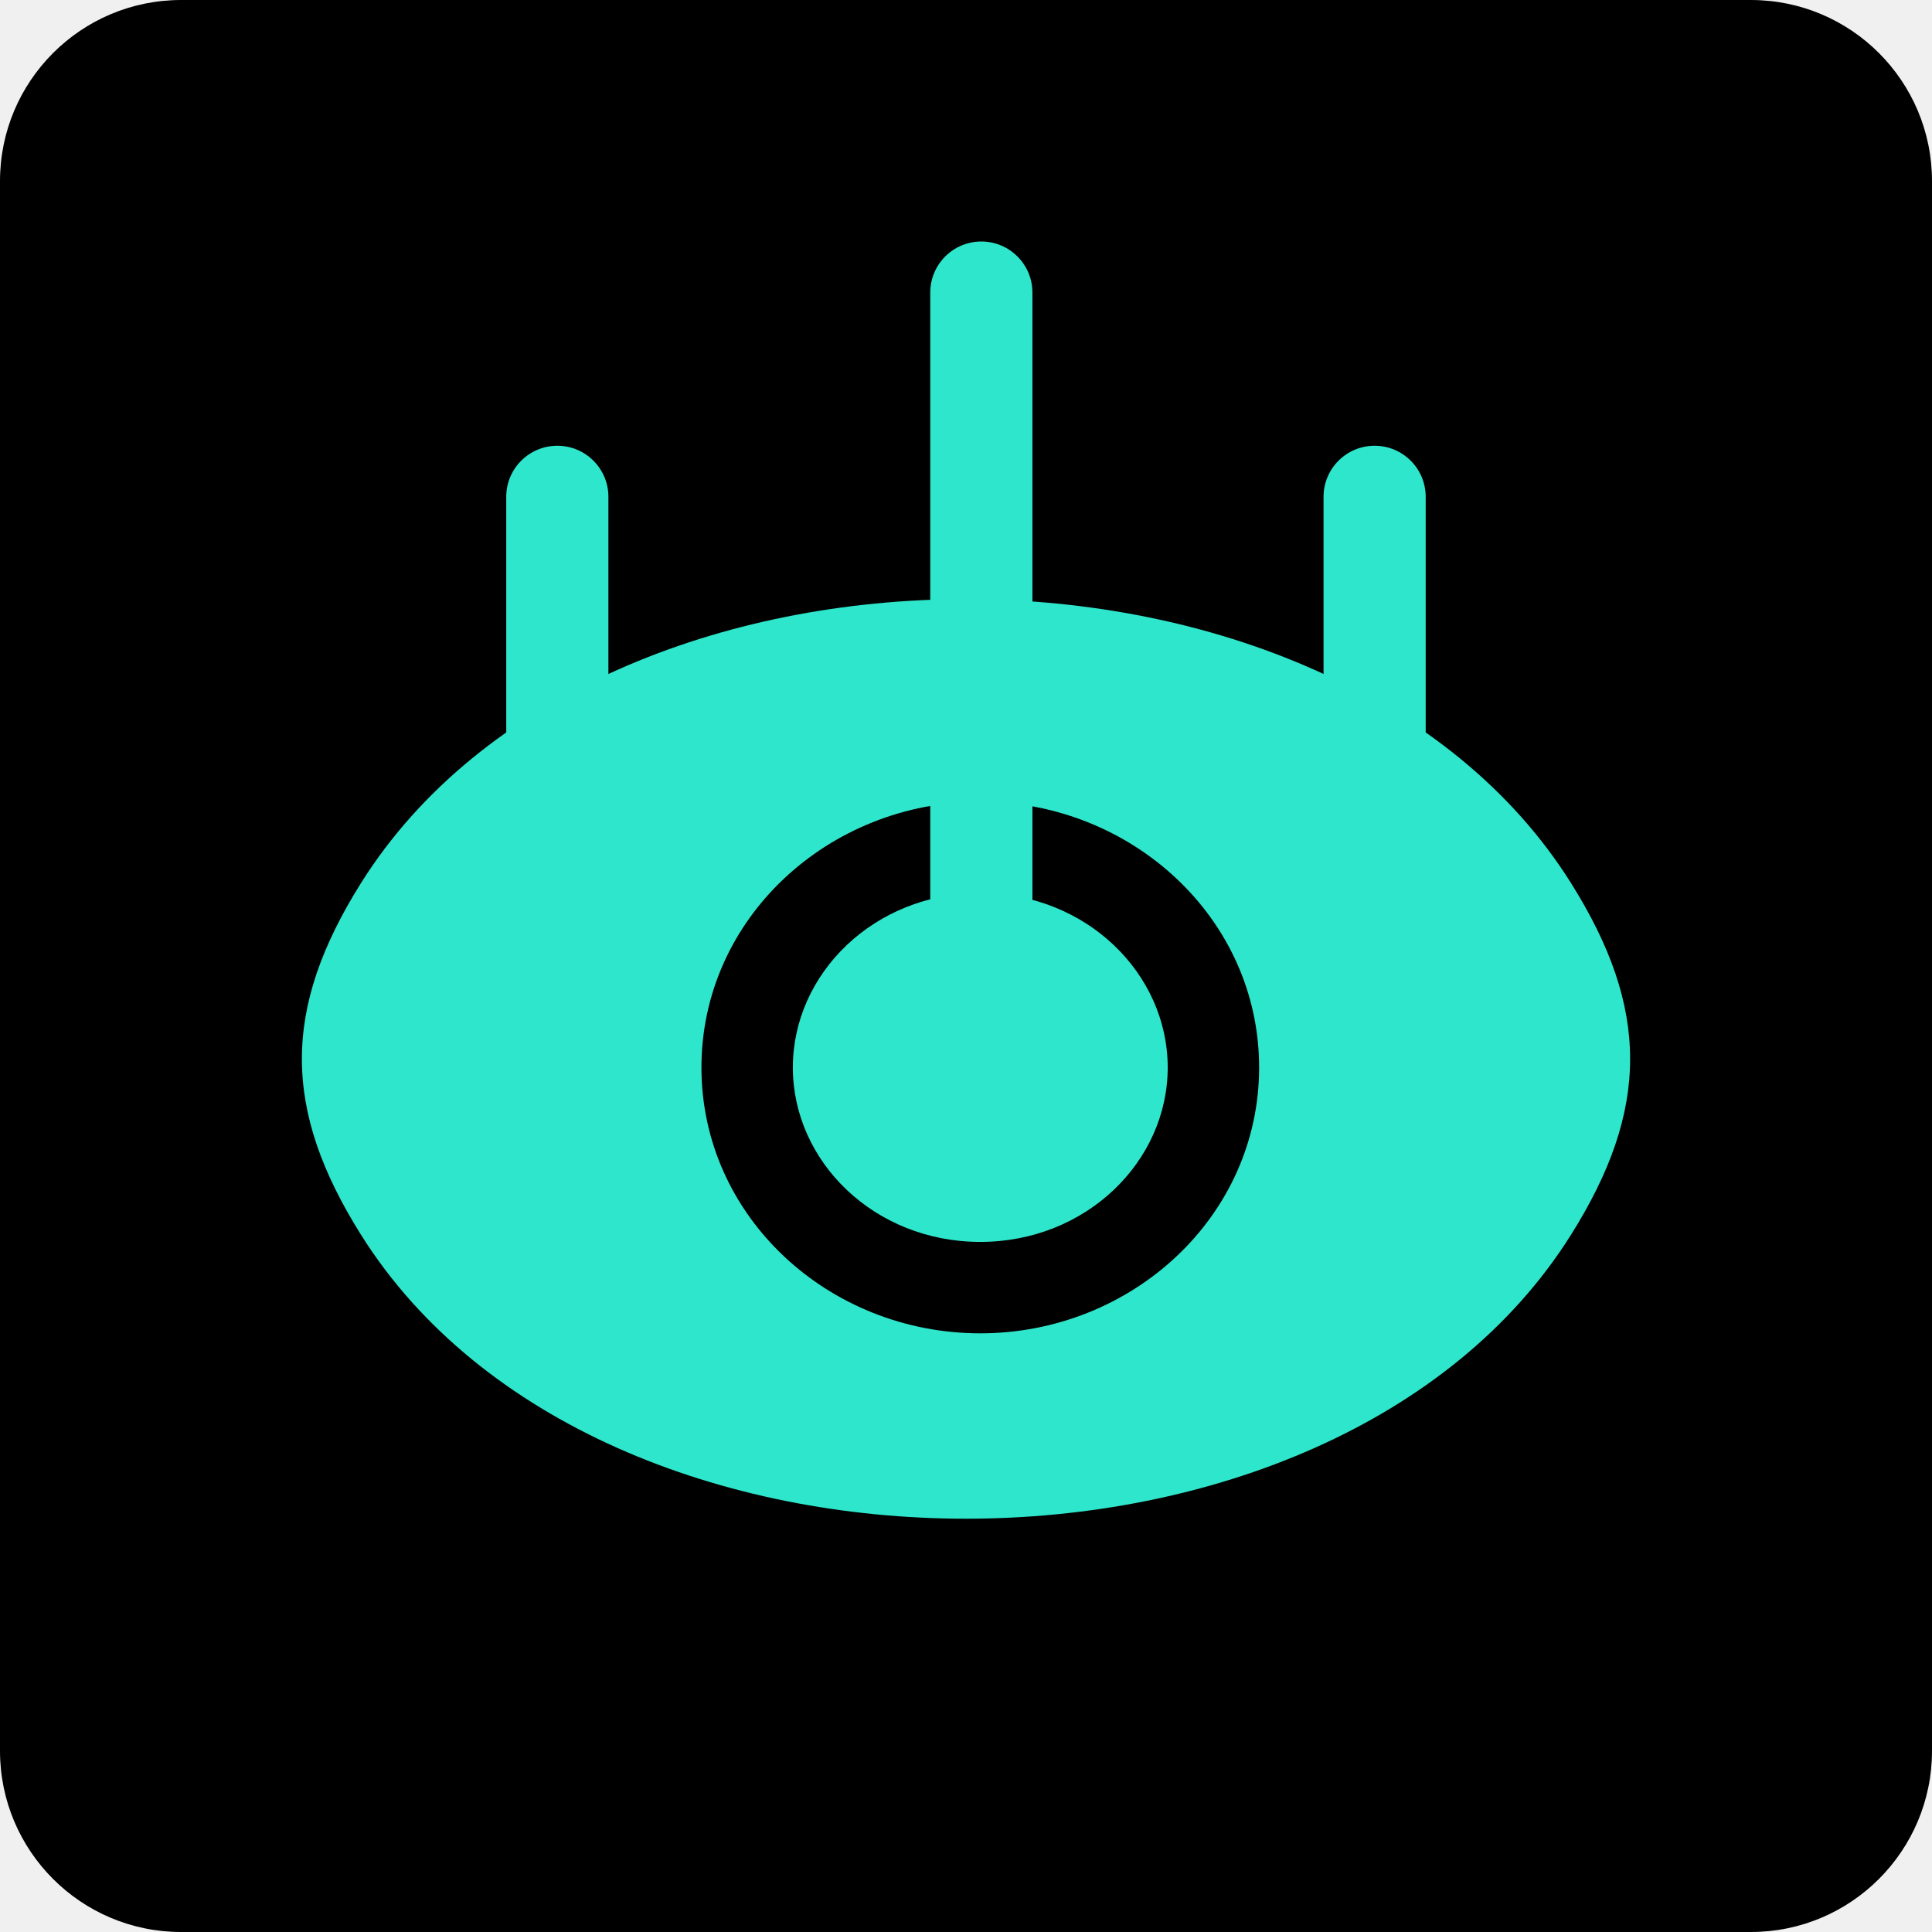
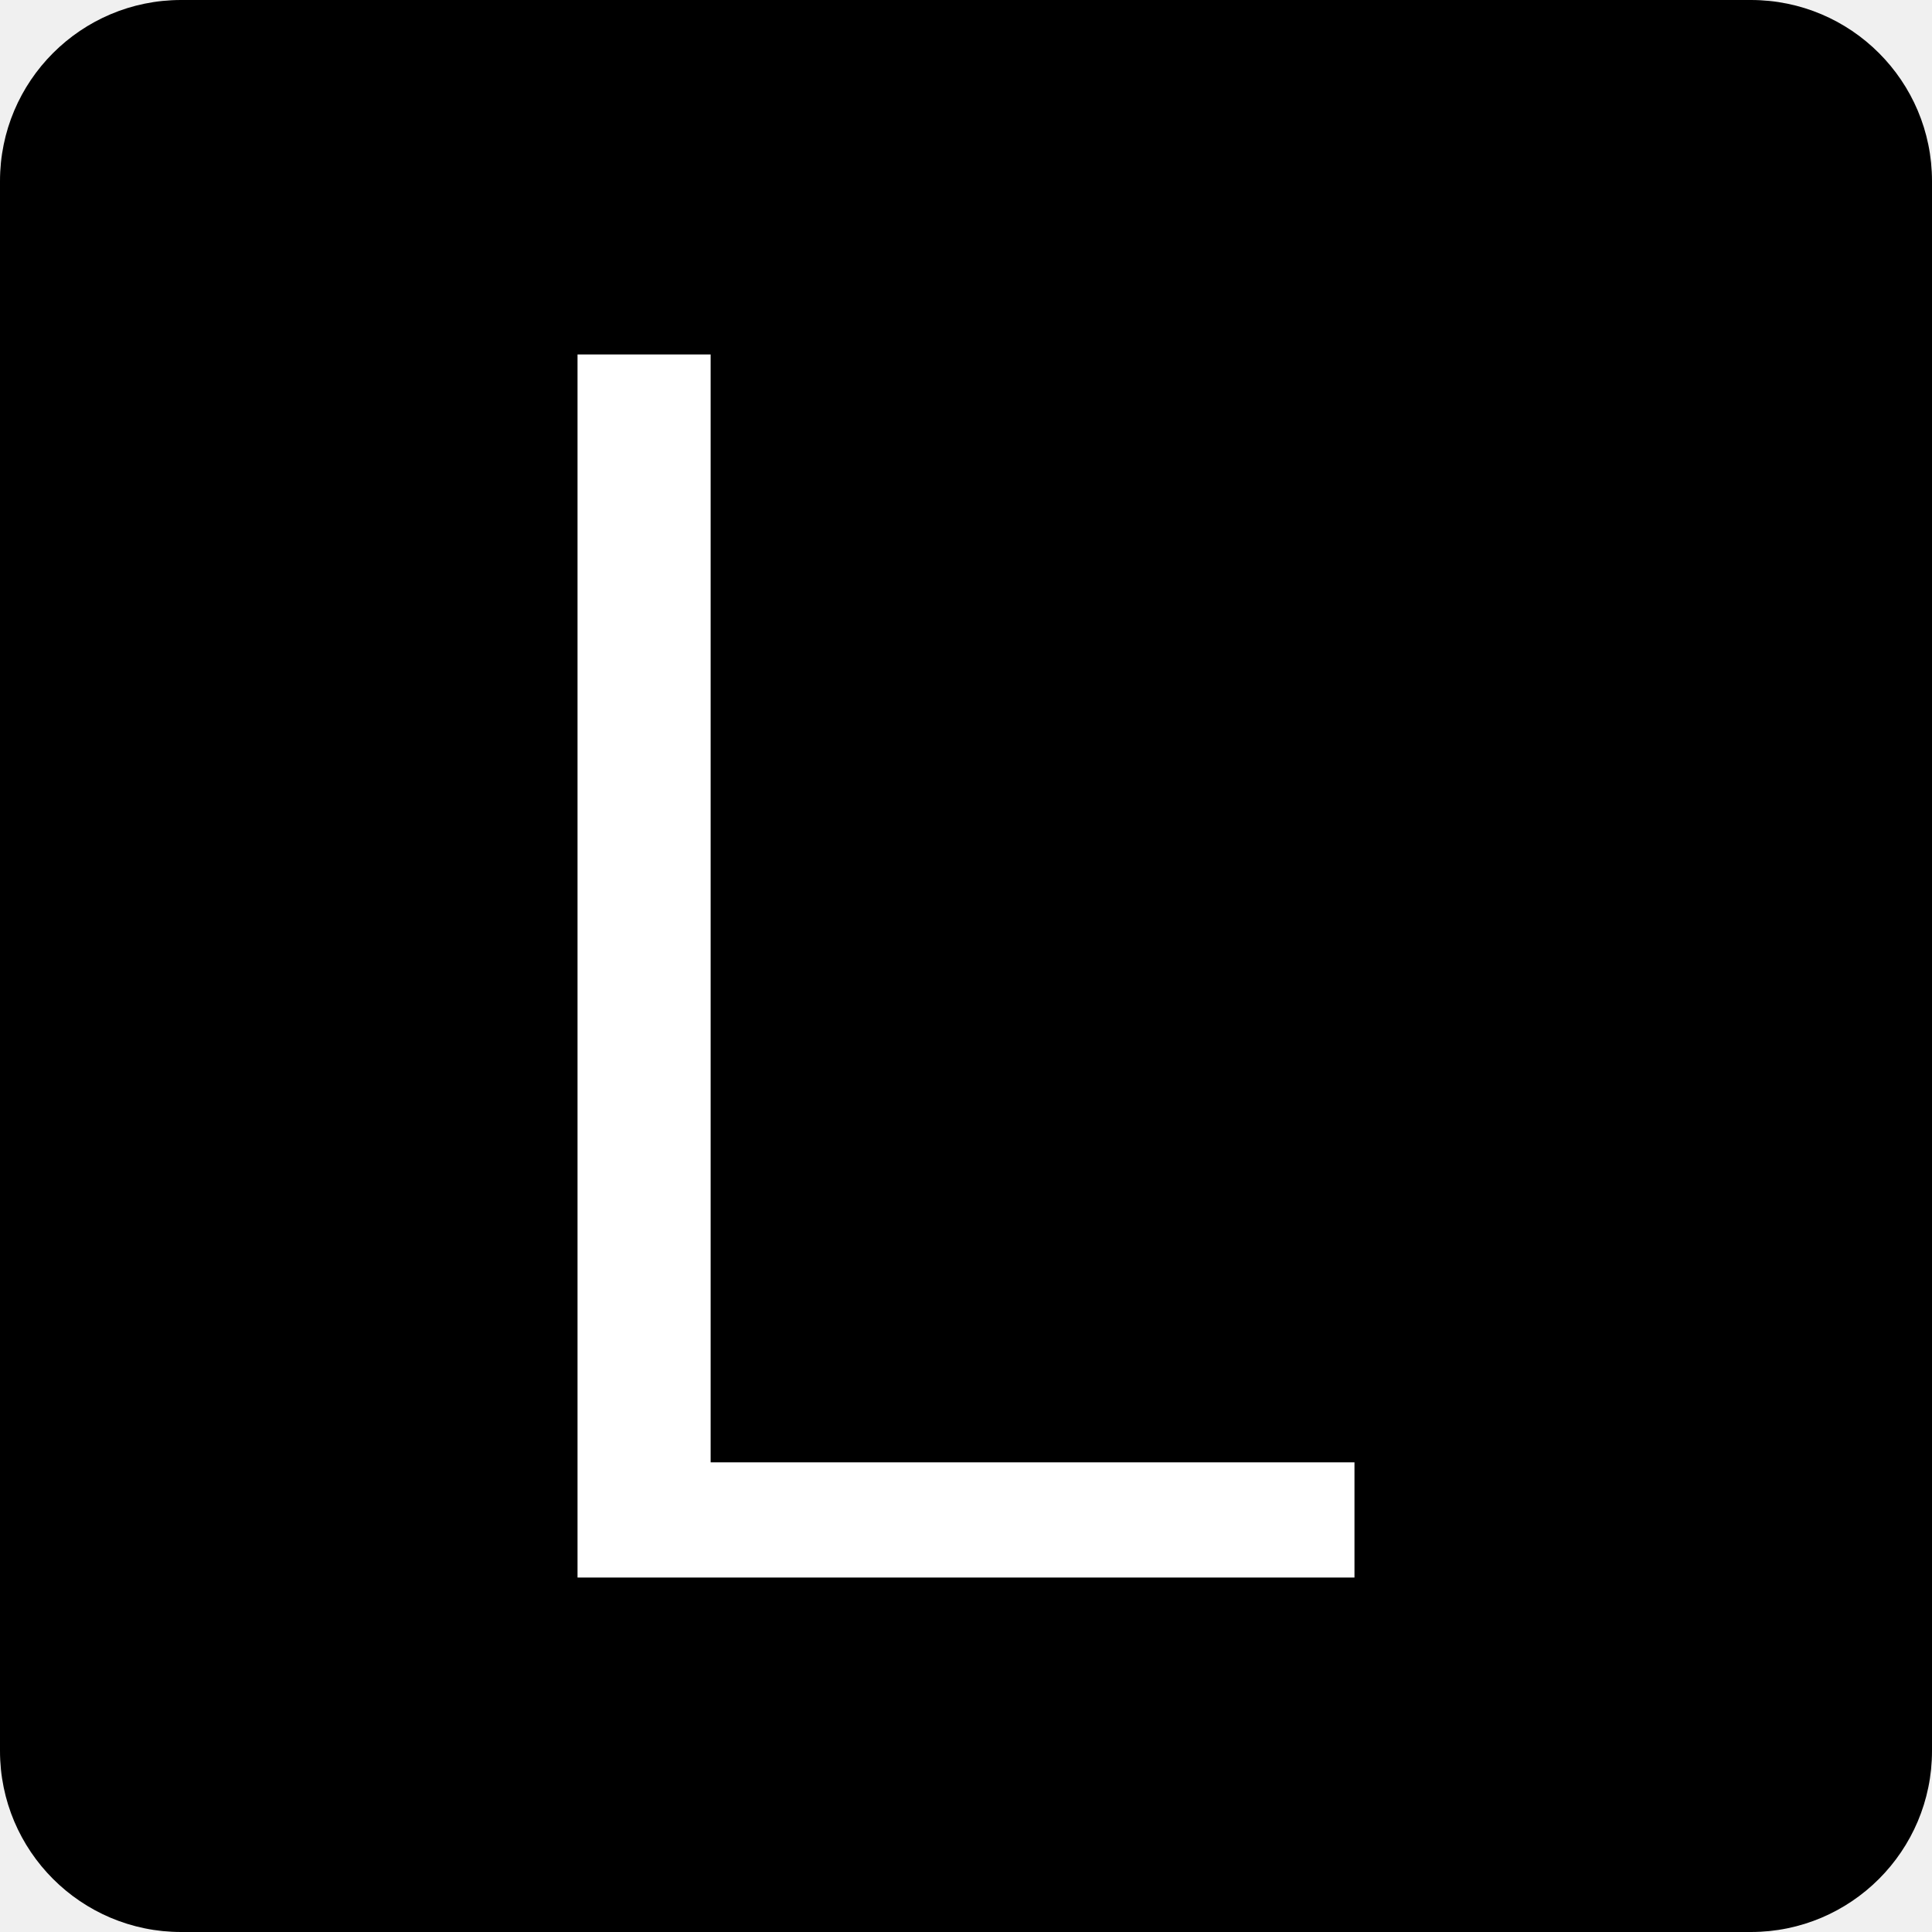
- <svg xmlns="http://www.w3.org/2000/svg" width="32" height="32" viewBox="0 0 32 32" fill="none">
-   <rect width="32" height="32" rx="3" fill="black" />
-   <path d="M5.985 14.617C9.926 8.359 22.074 8.359 26.015 14.617C27.328 16.703 27.328 18.376 26.015 20.461C22.074 26.719 9.926 26.719 5.985 20.461C4.672 18.376 4.672 16.703 5.985 14.617Z" fill="#2EE6CB" />
-   <path d="M19.341 17.681C19.341 19.236 17.992 20.57 16.236 20.57V22.084C18.744 22.084 20.855 20.154 20.855 17.681H19.341ZM16.236 20.57C14.48 20.57 13.132 19.237 13.132 17.681H11.618C11.618 20.153 13.727 22.084 16.236 22.084V20.57ZM13.132 17.681C13.132 16.125 14.48 14.792 16.236 14.792V13.278C13.727 13.278 11.618 15.209 11.618 17.681H13.132ZM16.236 14.792C17.992 14.792 19.341 16.125 19.341 17.681H20.855C20.855 15.208 18.744 13.278 16.236 13.278V14.792Z" fill="black" />
-   <rect x="15.408" y="4" width="1.692" height="16.077" rx="0.846" fill="#2EE6CB" />
-   <rect x="21.922" y="7.383" width="1.692" height="14.385" rx="0.846" fill="#2EE6CB" />
-   <rect x="8.385" y="7.383" width="1.692" height="14.385" rx="0.846" fill="#2EE6CB" />
+ <svg xmlns="http://www.w3.org/2000/svg" width="32" height="32" viewBox="0 0 32 32" fill="none" version="1.1" id="svg1230">
+   <defs id="defs1234" />
+   <rect width="32" height="32" rx="3" fill="black" id="rect1218" />
+   <g id="g1166" transform="matrix(0.04983972,0,0,0.04840323,-19.25115,-6.415635)" style="fill:#ffffff;fill-opacity:1">
+     <g id="g1201" transform="matrix(1.752697,0,0,1.752697,-333.4442,-348.6596)">
+       <path class="st0" d="m 545.372,560.05 c 41.109,0 81.343,0 122.077,0 0,7.497 0,14.869 0,22.491 -48.981,0 -97.962,0 -147.317,0 0,-79.469 0,-158.938 0,-238.782 8.247,0 16.494,0 25.24,0 0,71.972 0,143.819 0,216.29 z" id="path24-6-4-9" style="fill:#ffffff;fill-opacity:1;stroke-width:1.25" />
+     </g>
+   </g>
+   <g id="g28-8-1-9-3" style="fill:#ffffff;fill-opacity:1" transform="matrix(0.04068689,0,0,0.03951421,-13.34622,18.57204)" />
</svg>
